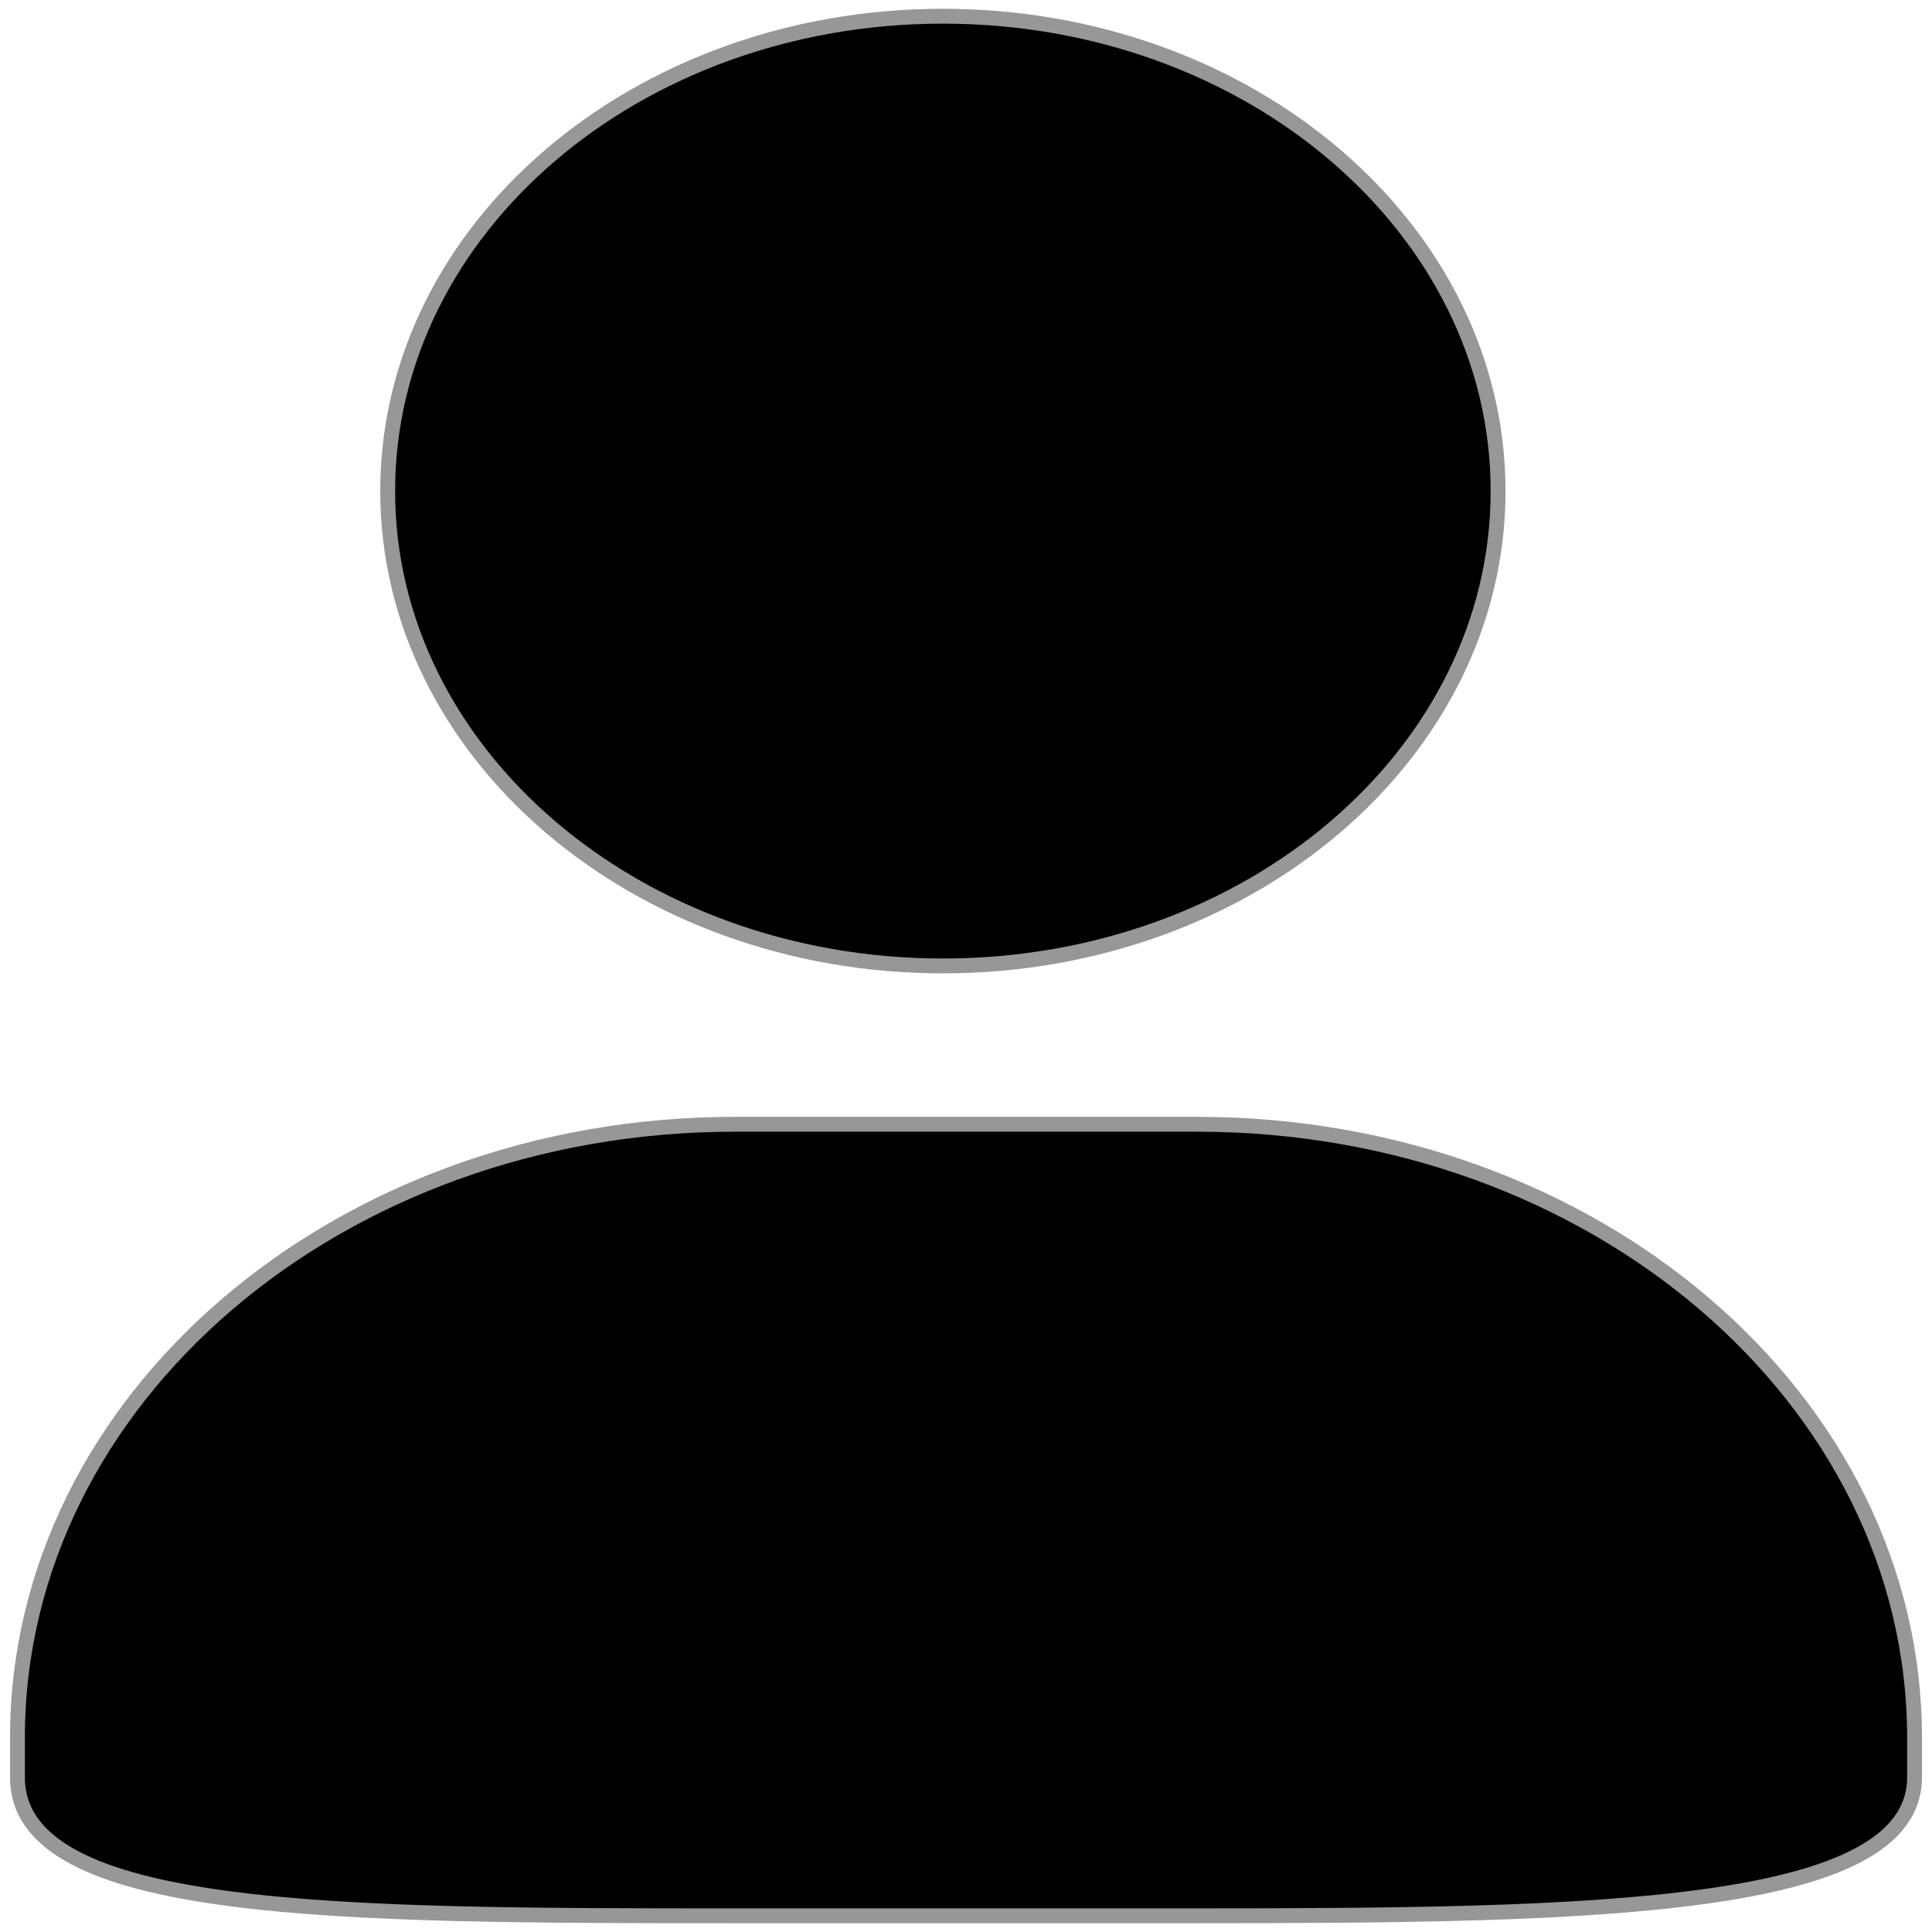
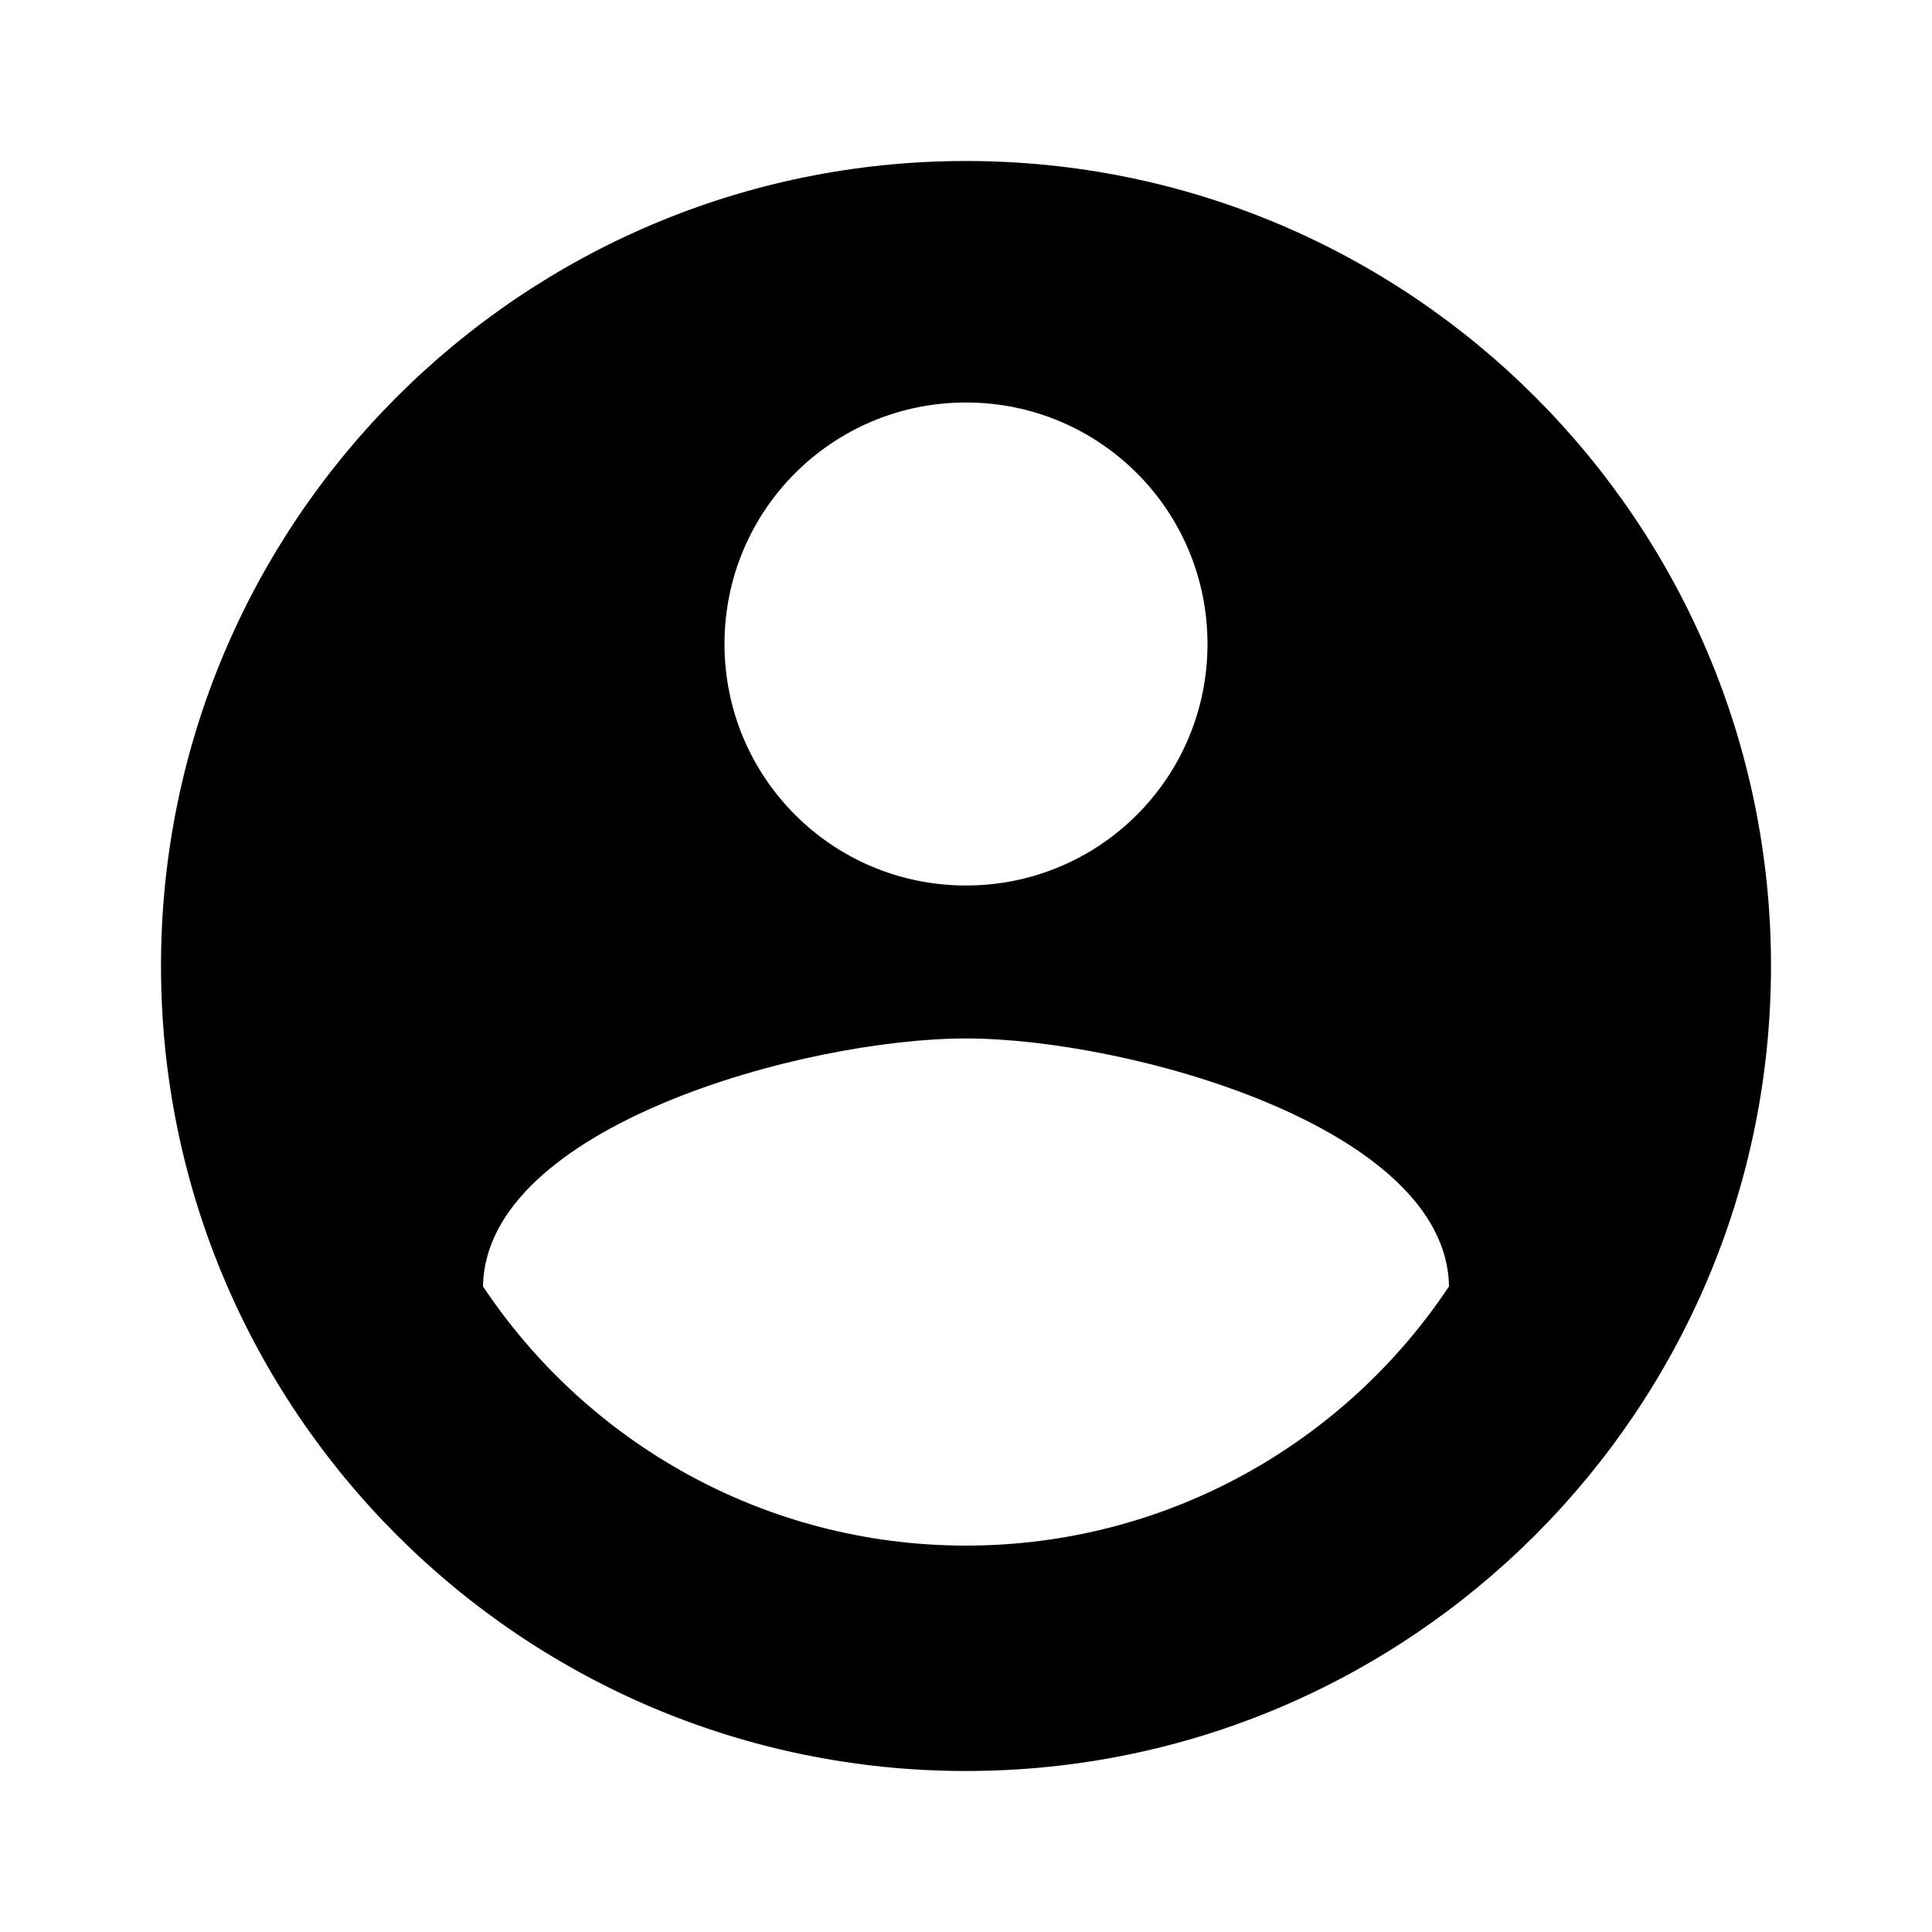
- <svg xmlns="http://www.w3.org/2000/svg" width="130" height="130">
-   <path d="M63.444 64.996c20.633 0 37.359-14.308 37.359-31.953 0-17.649-16.726-31.952-37.359-31.952-20.631 0-37.36 14.303-37.358 31.952 0 17.645 16.727 31.953 37.359 31.953zM80.57 75.65H49.434c-26.652 0-48.26 18.477-48.26 41.27v2.664c0 9.316 21.608 9.325 48.26 9.325H80.57c26.649 0 48.256-.344 48.256-9.325v-2.663c0-22.794-21.605-41.271-48.256-41.271z" stroke="#979797" />
+ <svg xmlns="http://www.w3.org/2000/svg" width="24" height="24" viewBox="0 0 24 24">
+   <path d="M12 2C6.48 2 2 6.48 2 12s4.48 10 10 10 10-4.48 10-10S17.52 2 12 2zm0 3c1.66 0 3 1.34 3 3s-1.34 3-3 3-3-1.34-3-3 1.34-3 3-3zm0 14.2c-2.5 0-4.71-1.28-6-3.22.03-1.99 4-3.08 6-3.08 1.99 0 5.97 1.09 6 3.08-1.29 1.94-3.5 3.22-6 3.22z" />
+   <path d="M0 0h24v24H0z" fill="none" />
</svg>
